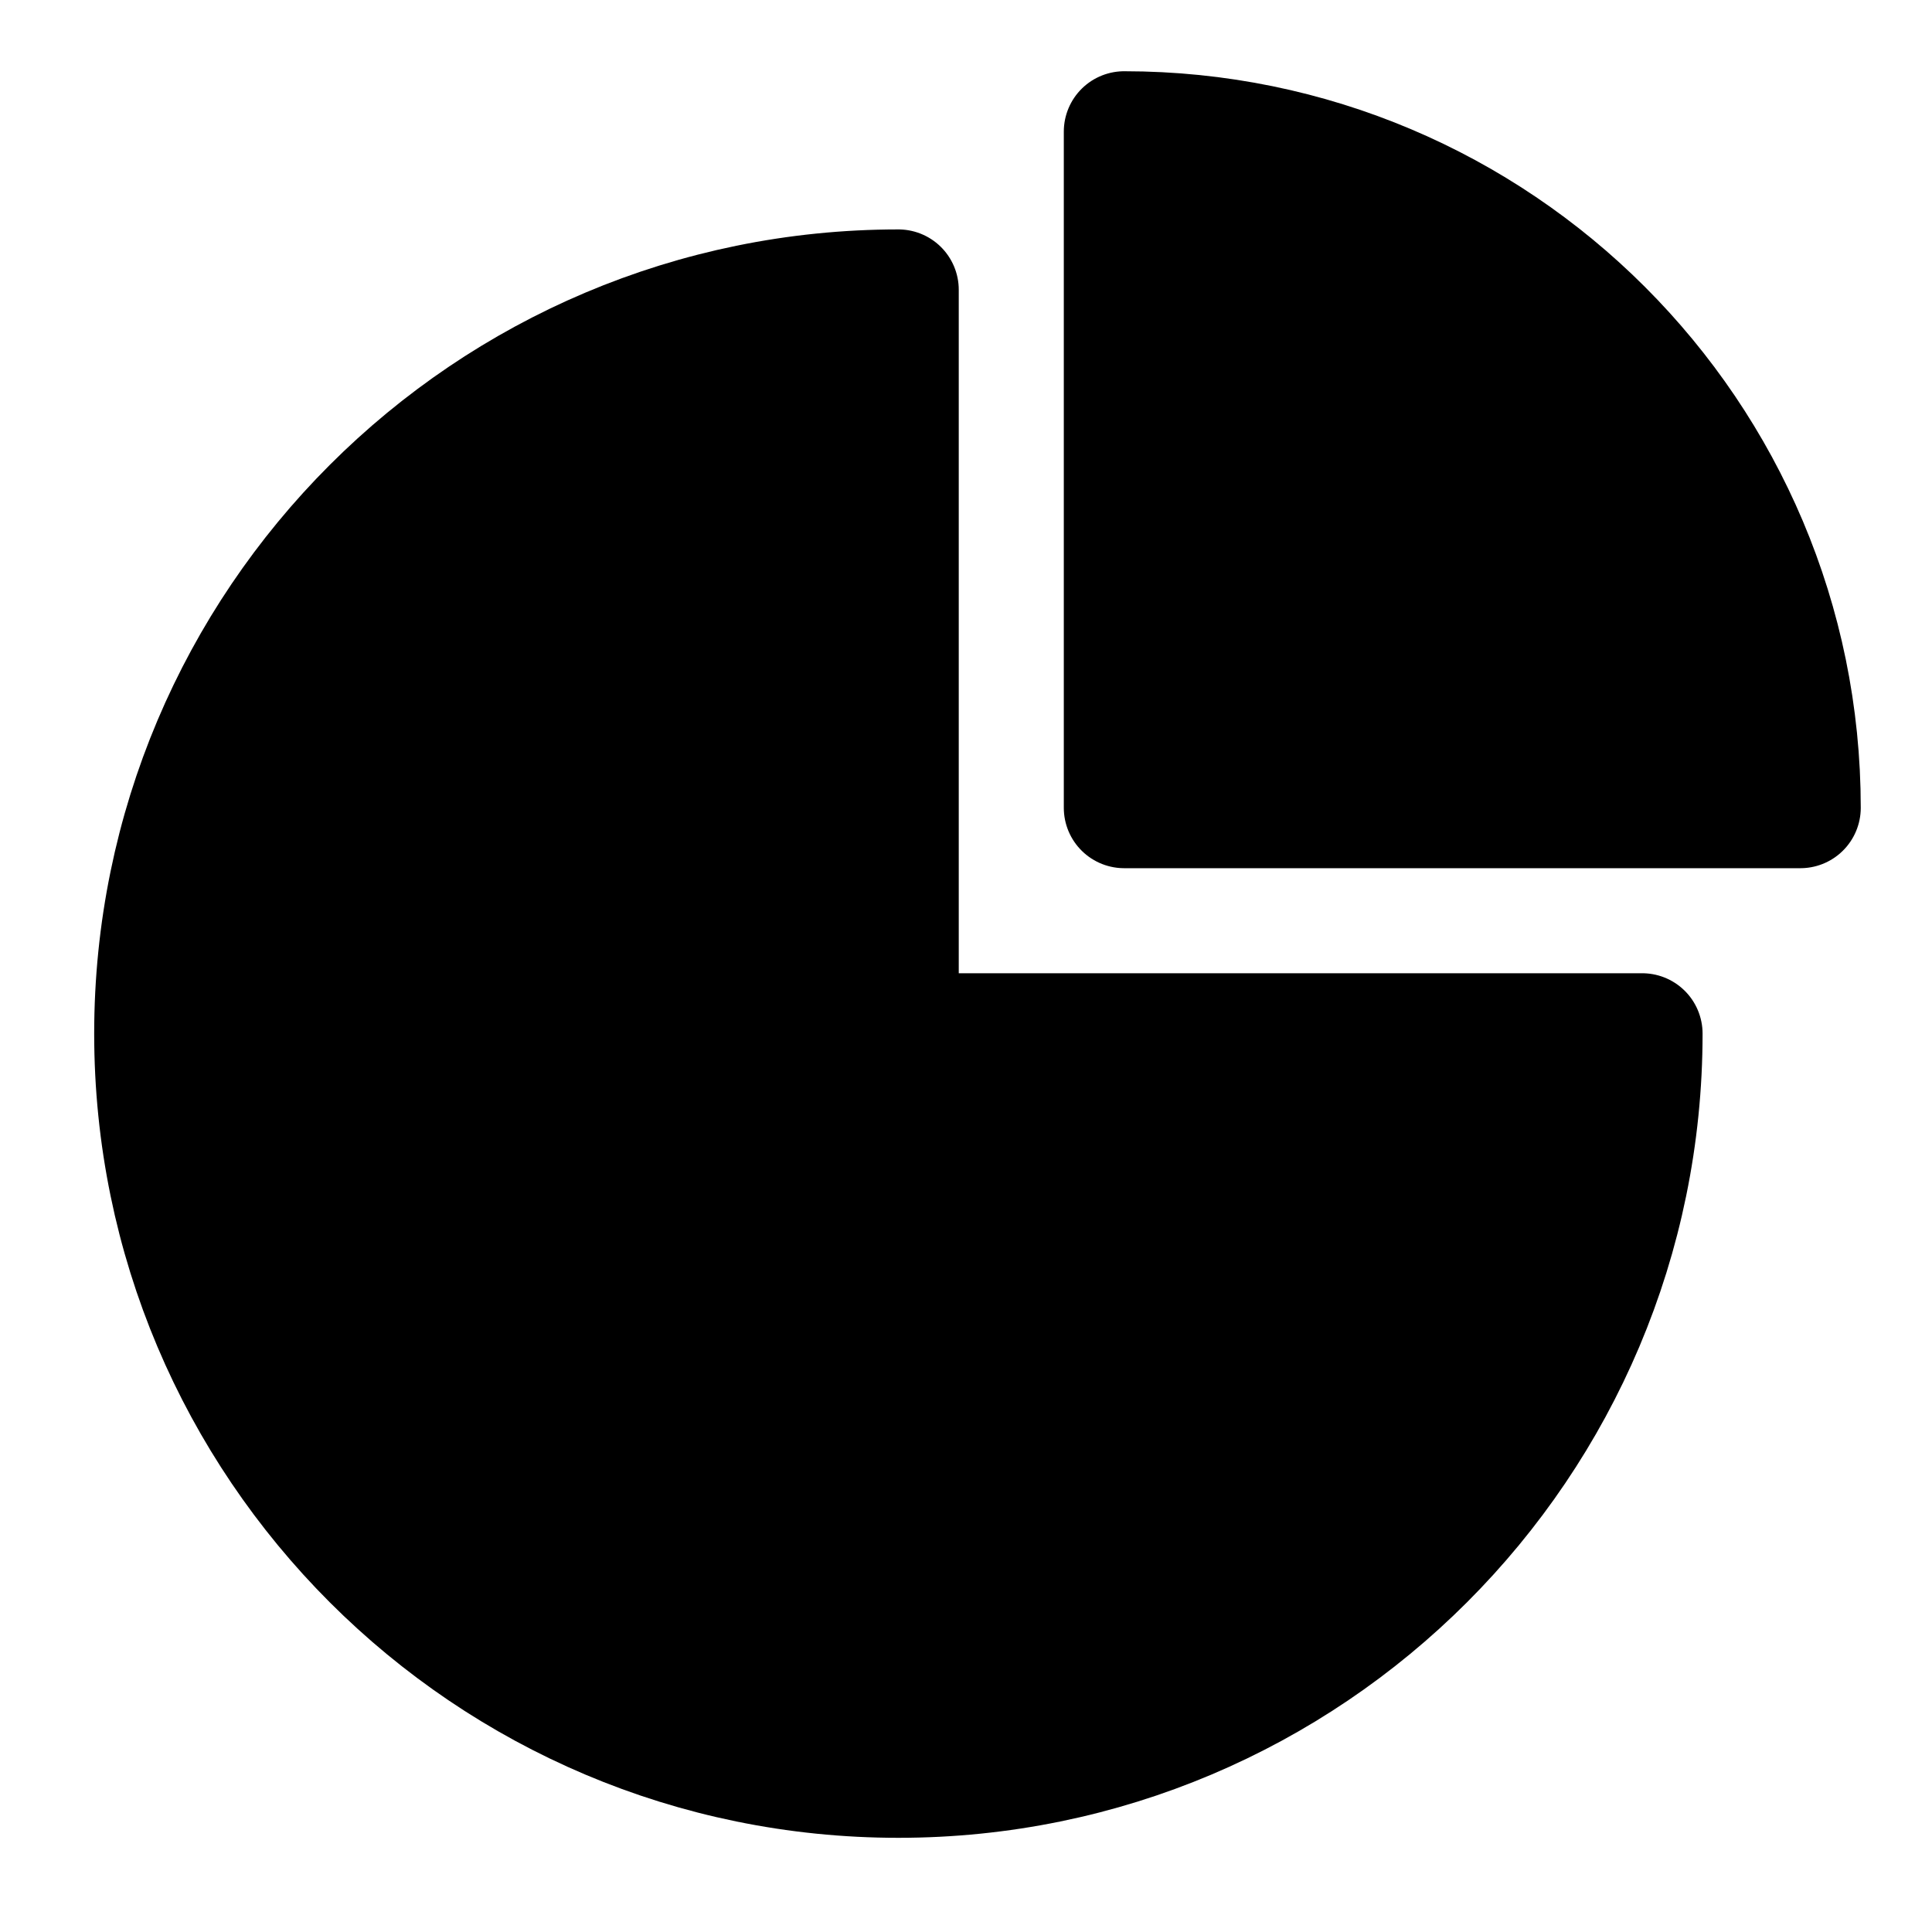
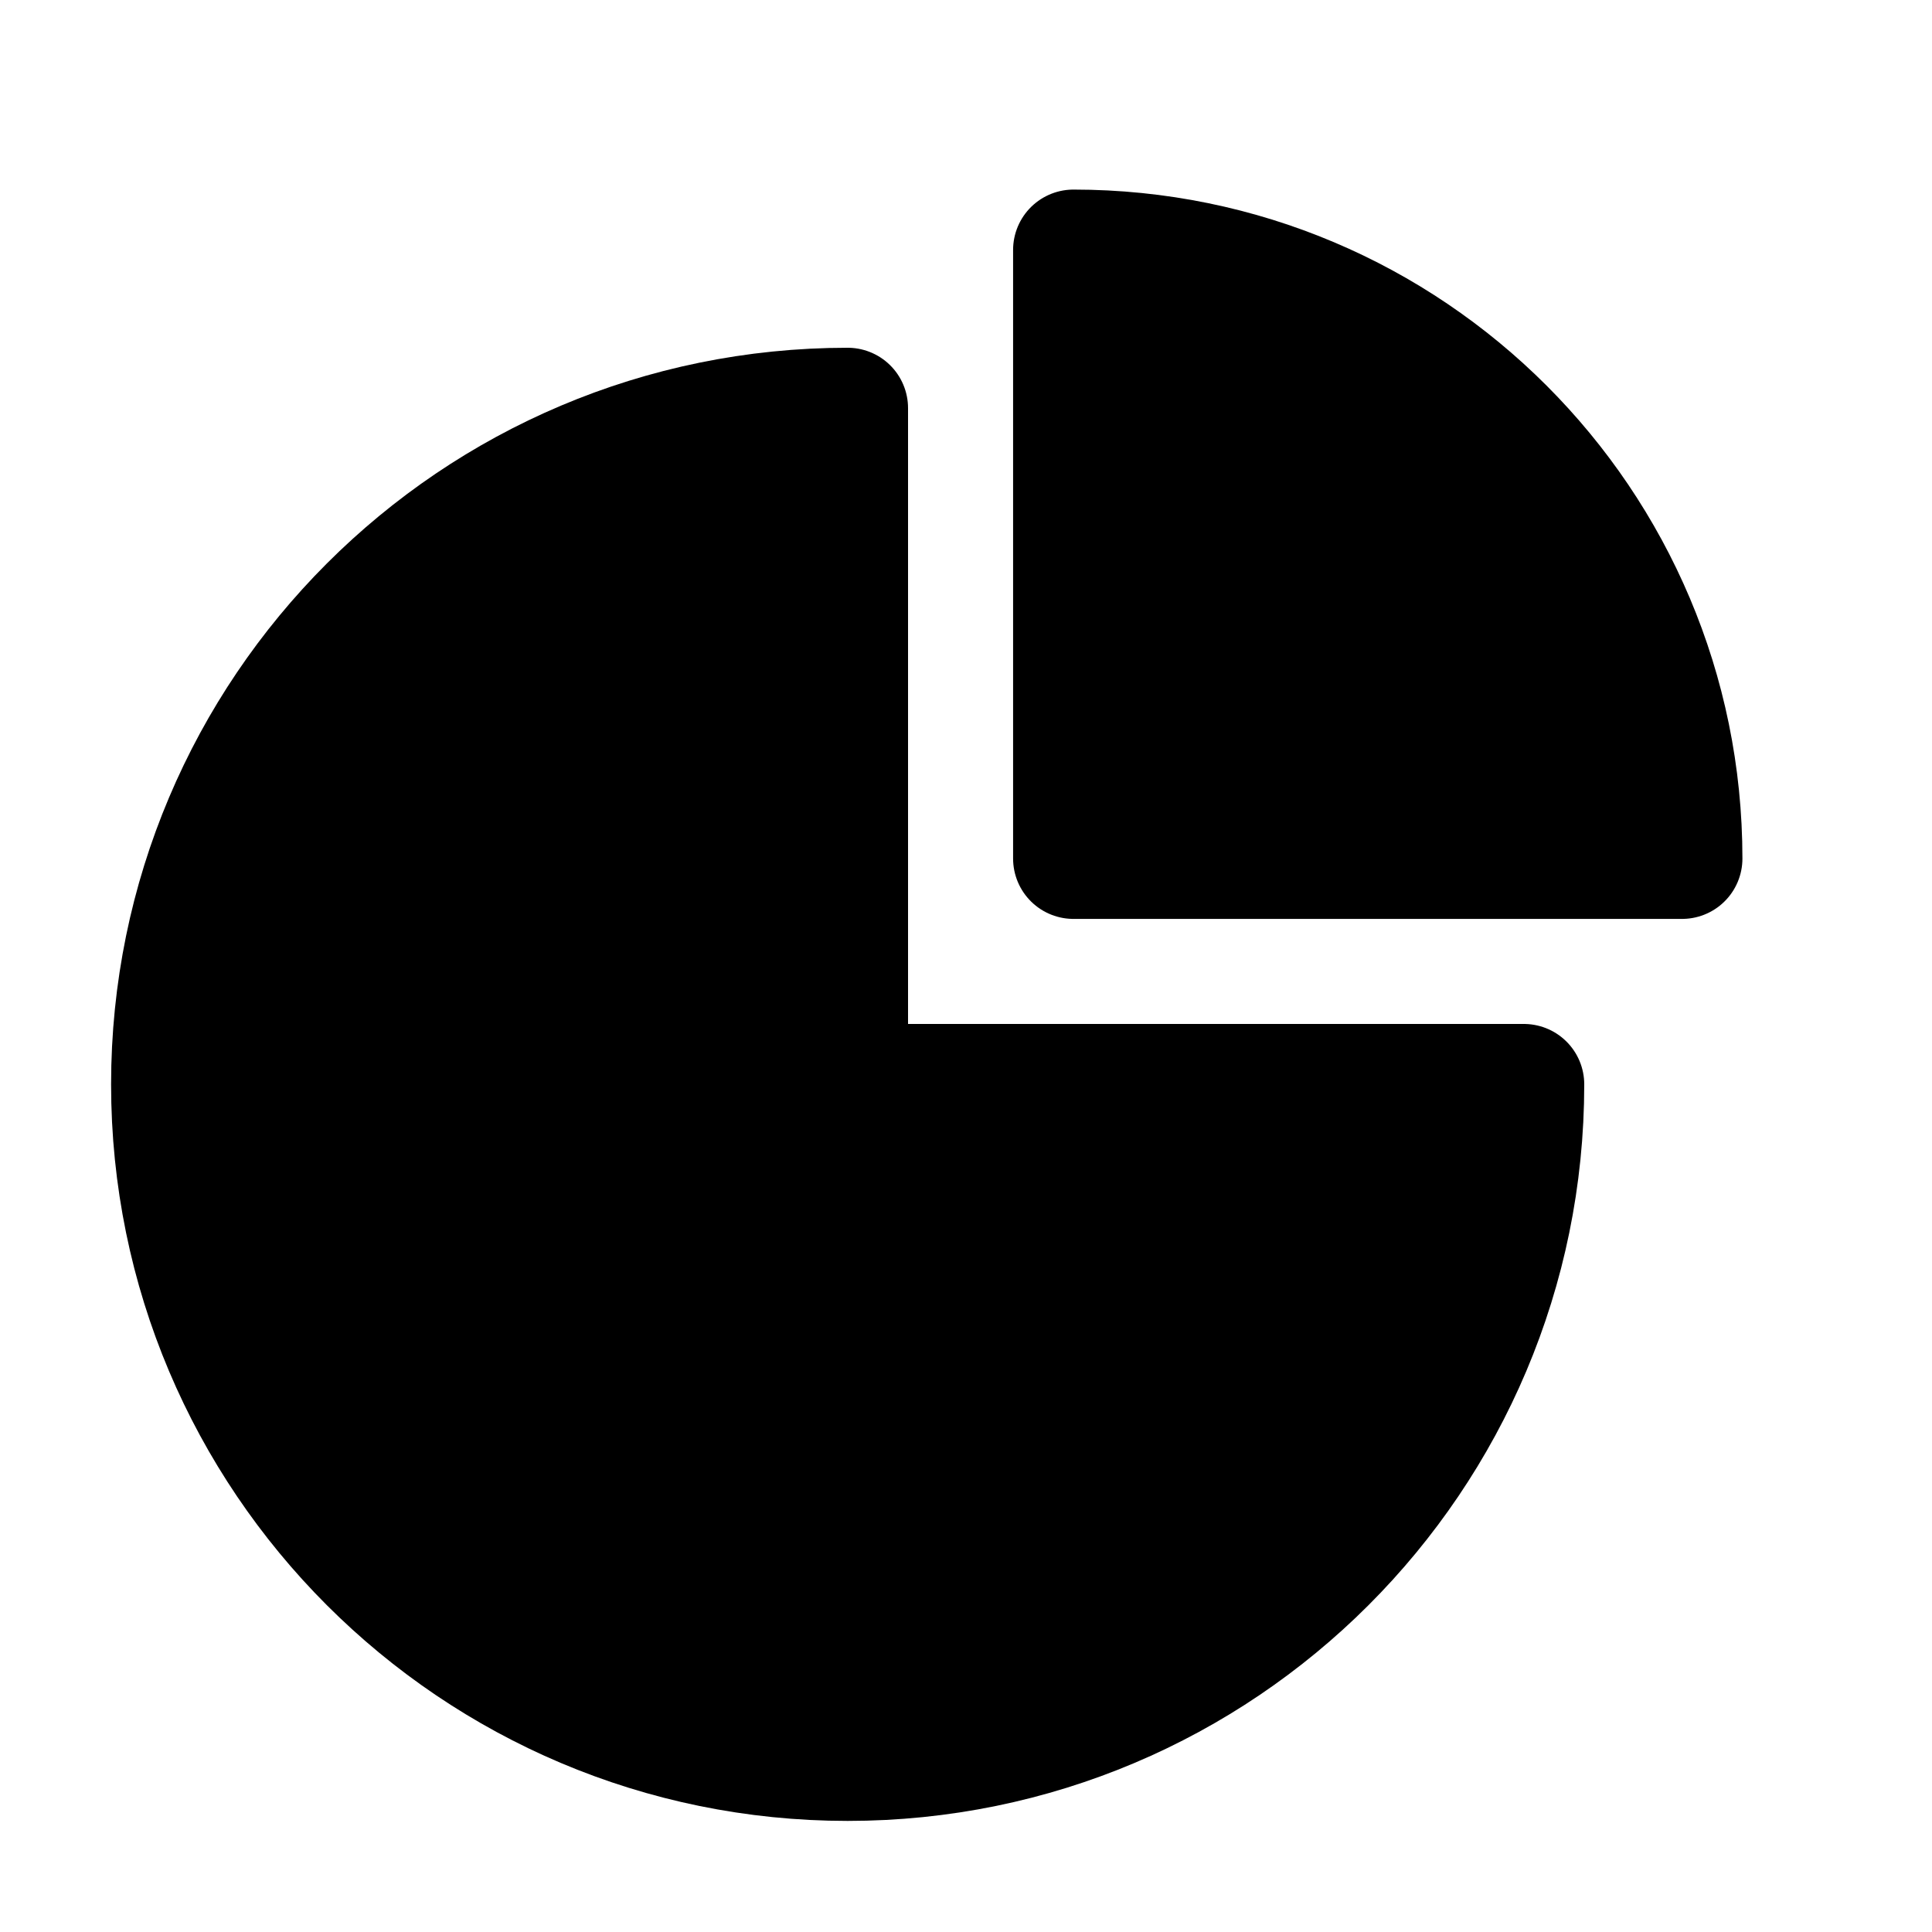
<svg xmlns="http://www.w3.org/2000/svg" width="48" height="48" viewBox="0 0 48 48" fill="currentColor" stroke="currentColor" stroke-width="3" stroke-linecap="round" stroke-linejoin="round" class="li li-solid">
-   <path d="M22.32 25.68L22.32 7.2A18.48 18.48 0 1 0 40.8 25.68Z" fill-rule="evenodd" />
-   <path d="M27.93 20.07L27.93 3.27A16.8 16.8 0 0 1 44.73 20.07Z" fill-rule="evenodd" />
+   <path d="M21.06 26.94L21.06 10.14A16.8 16.8 0 1 0 37.86 26.94Z" fill-rule="evenodd" />
+   <path d="M26.67 21.33L26.67 6.21A15.12 15.12 0 0 1 41.79 21.33Z" fill-rule="evenodd" />
</svg>
